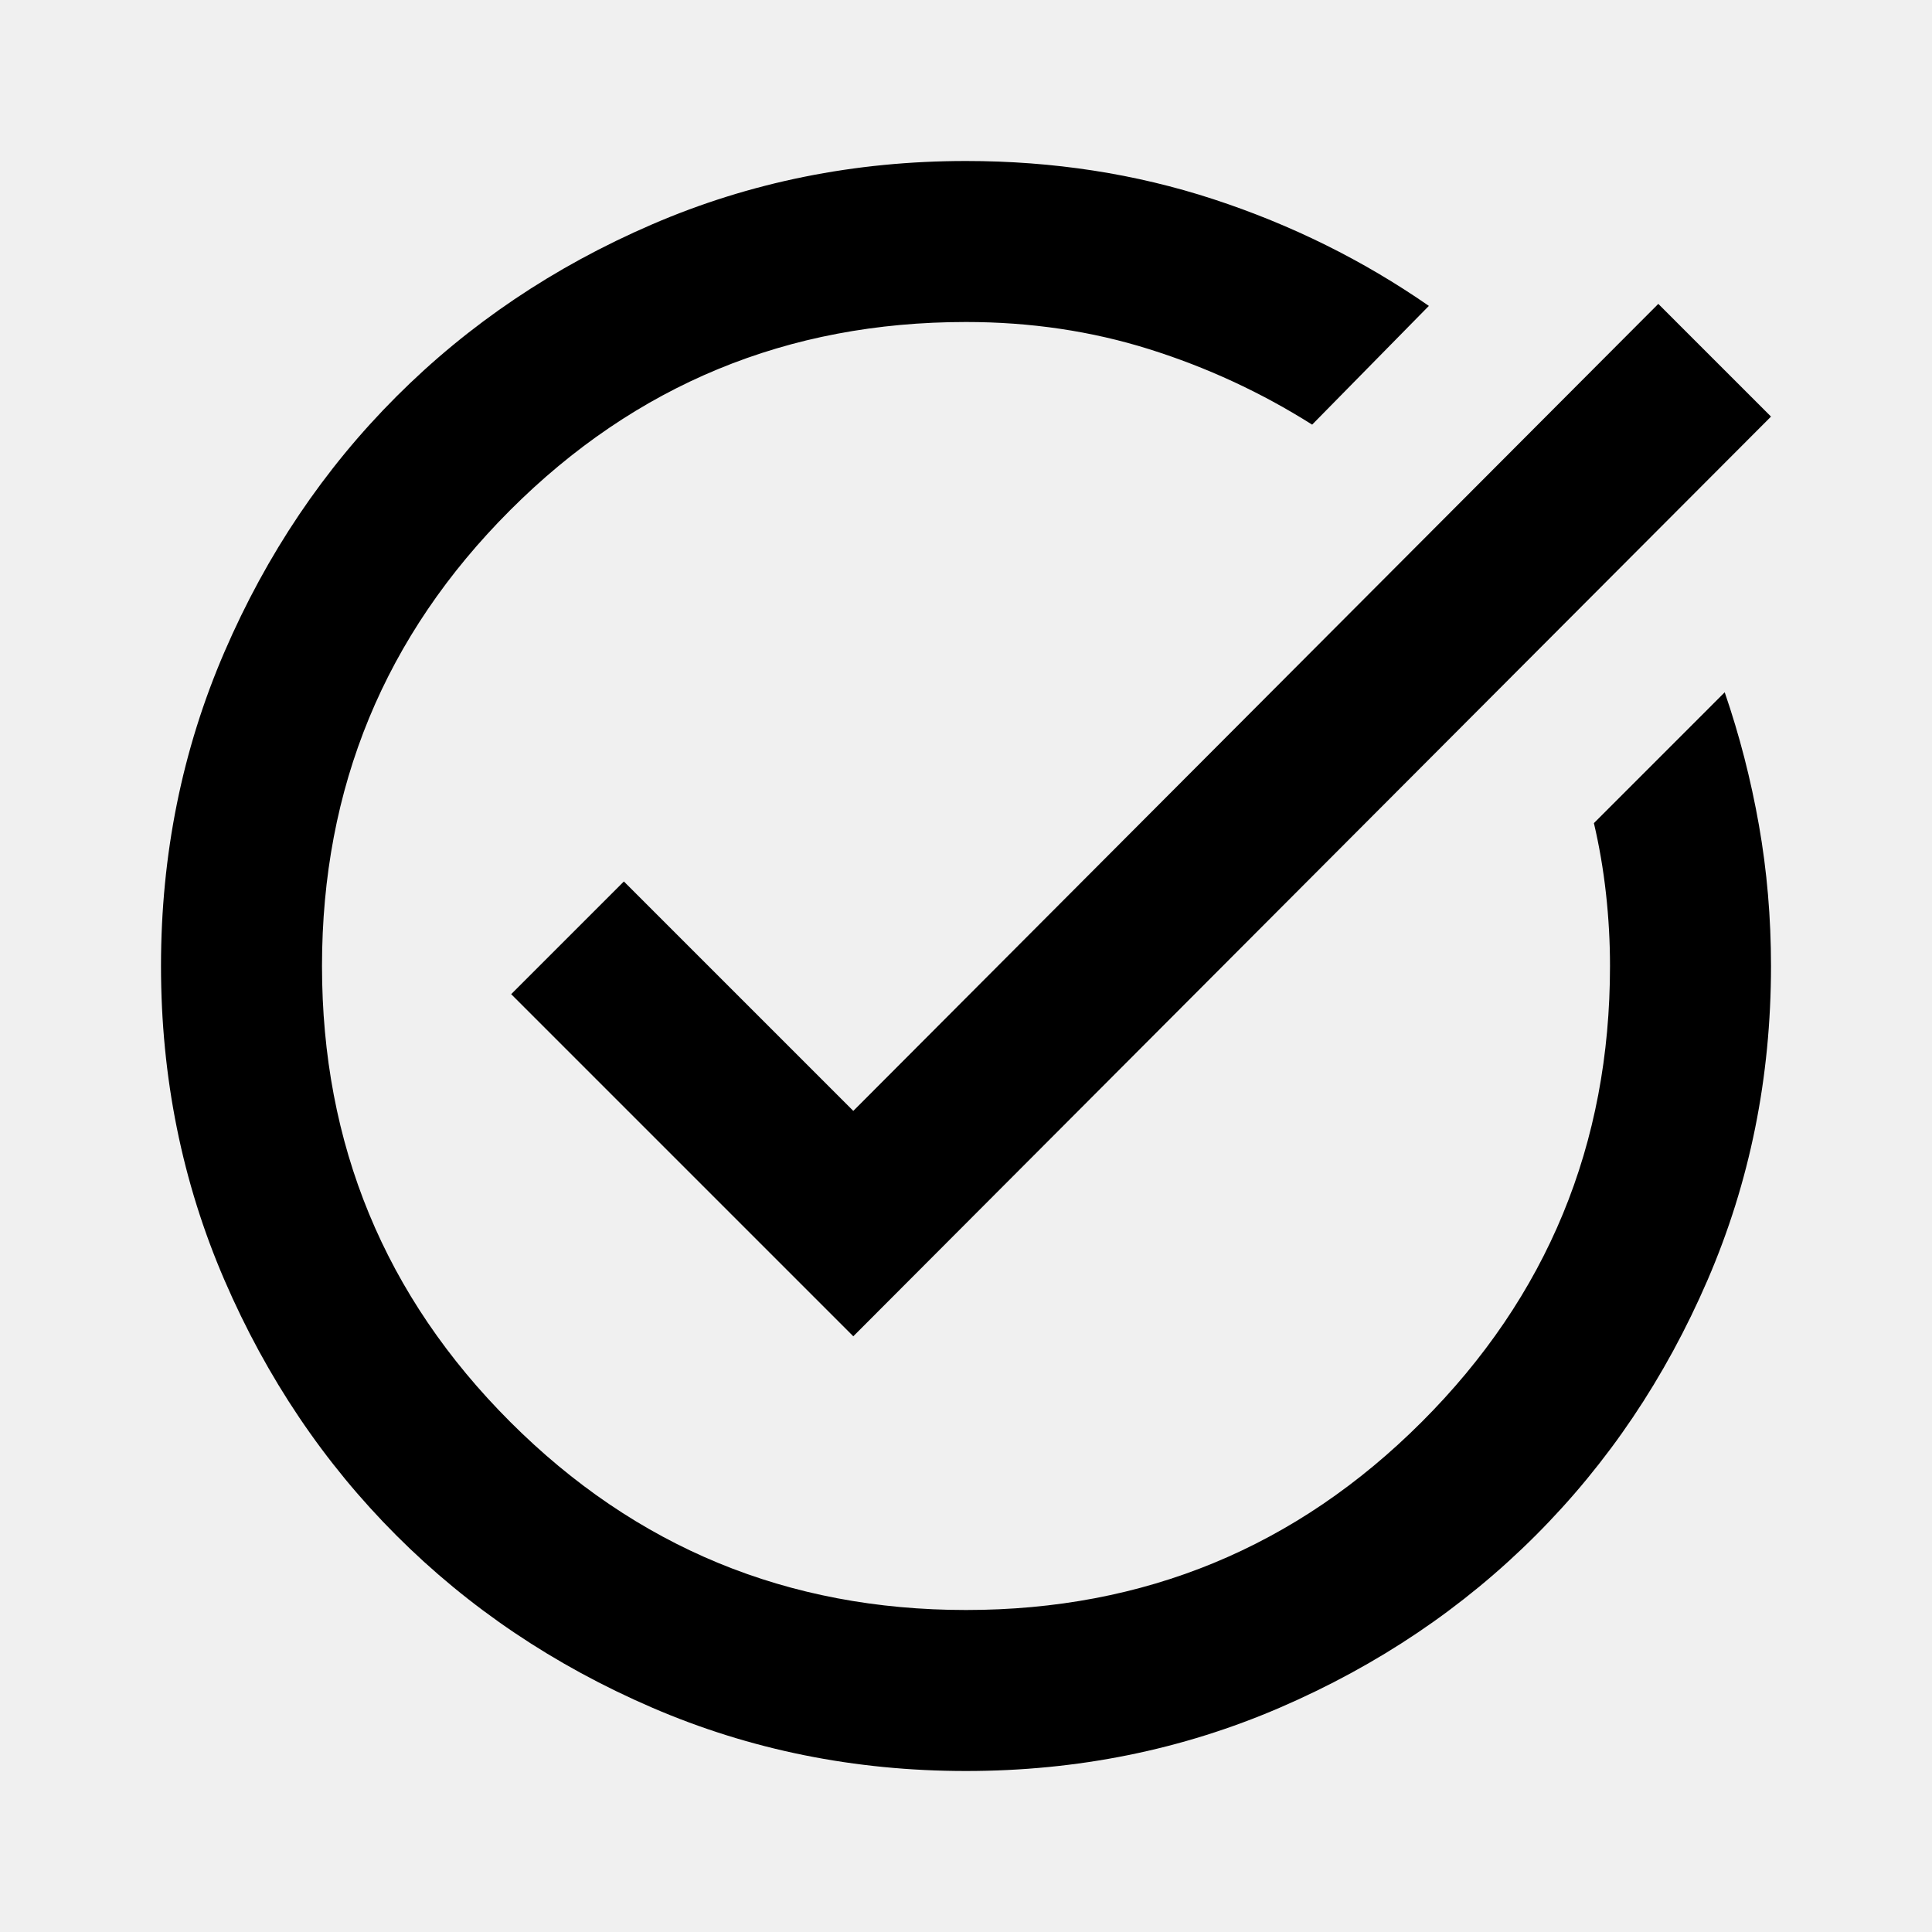
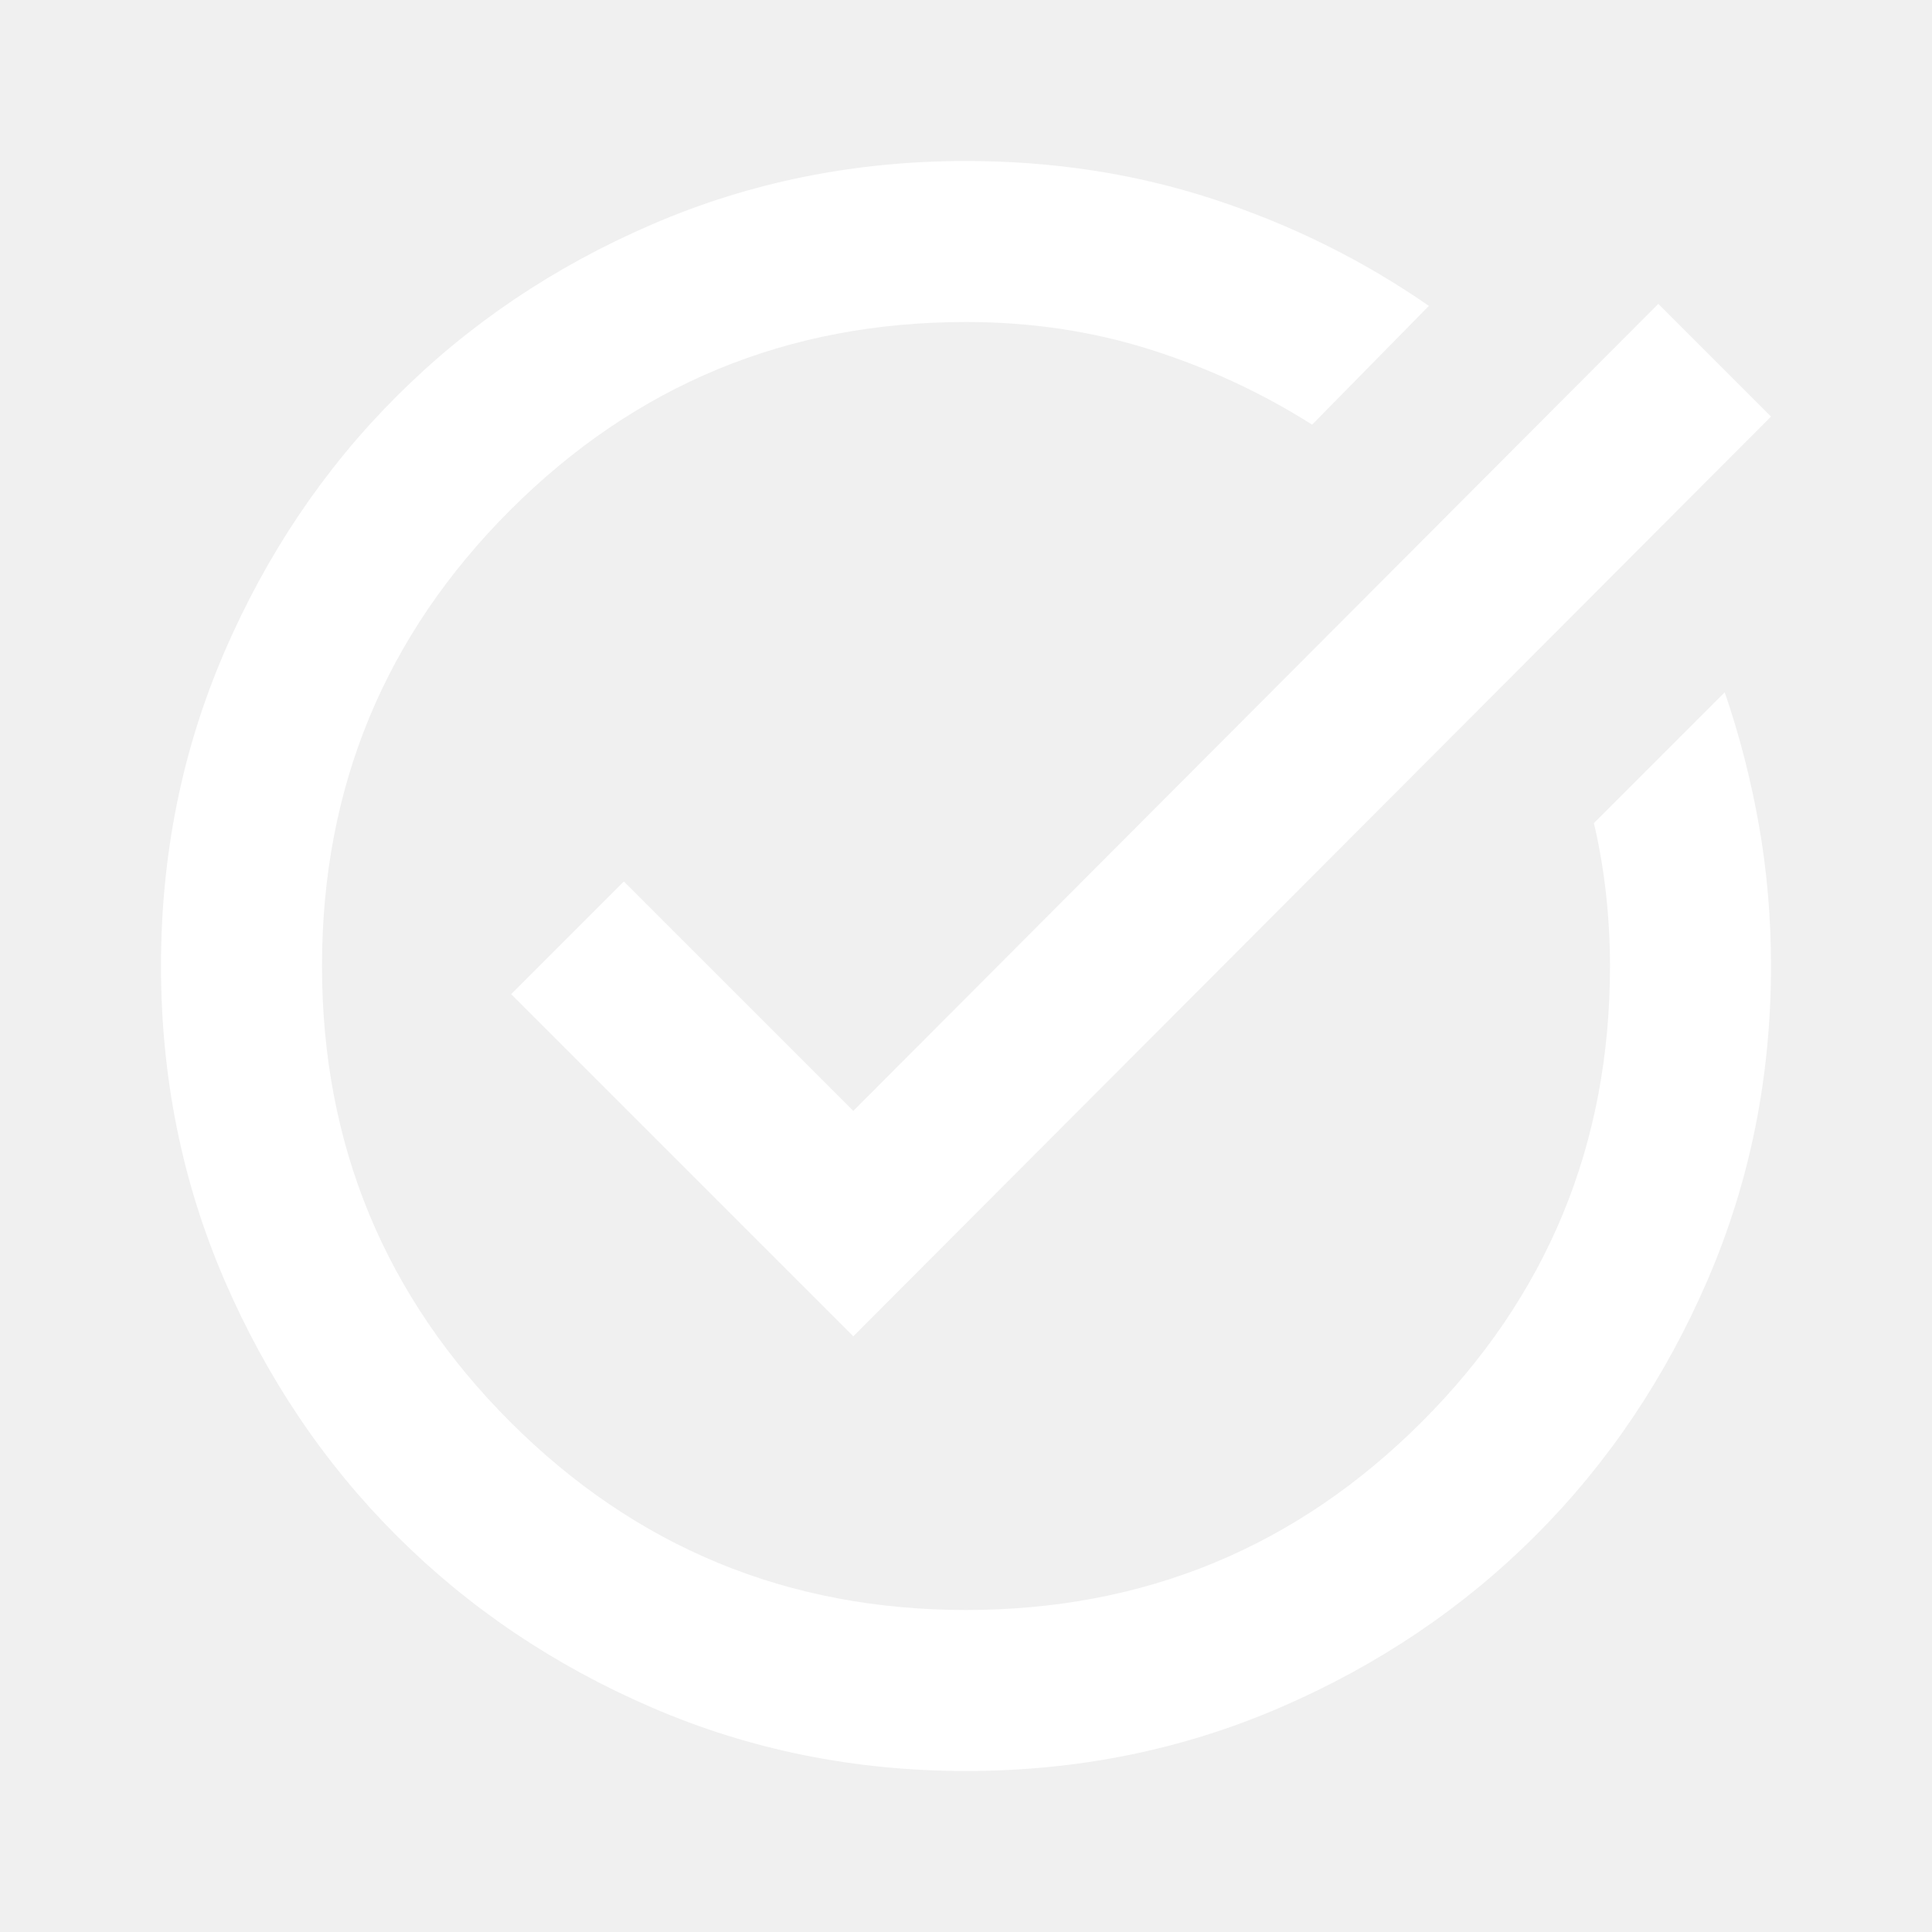
<svg xmlns="http://www.w3.org/2000/svg" height="24" viewBox="0 -960 960 960" width="24">
-   <path d="M480-80q-83 0-156-31.5T197-197q-54-54-85.5-127T80-480q0-83 31.5-156T197-763q54-54 127-85.5T480-880q65 0 123 19t107 53l-58 59q-38-24-81-37.5T480-800q-133 0-226.5 93.5T160-480q0 133 93.5 226.5T480-160q133 0 226.5-93.5T800-480q0-18-2-36t-6-35l65-65q11 32 17 66t6 70q0 83-31.5 156T763-197q-54 54-127 85.5T480-80Zm-56-216L254-466l56-56 114 114 400-401 56 56-456 457Z" />
+   <path fill="#ffffff" d="M480-80q-83 0-156-31.5T197-197q-54-54-85.5-127T80-480q0-83 31.5-156T197-763q54-54 127-85.5T480-880q65 0 123 19t107 53l-58 59q-38-24-81-37.5T480-800q-133 0-226.5 93.5T160-480q0 133 93.5 226.5T480-160q133 0 226.5-93.5T800-480q0-18-2-36t-6-35l65-65q11 32 17 66t6 70q0 83-31.5 156T763-197q-54 54-127 85.5T480-80Zm-56-216L254-466l56-56 114 114 400-401 56 56-456 457Z" />
</svg>
